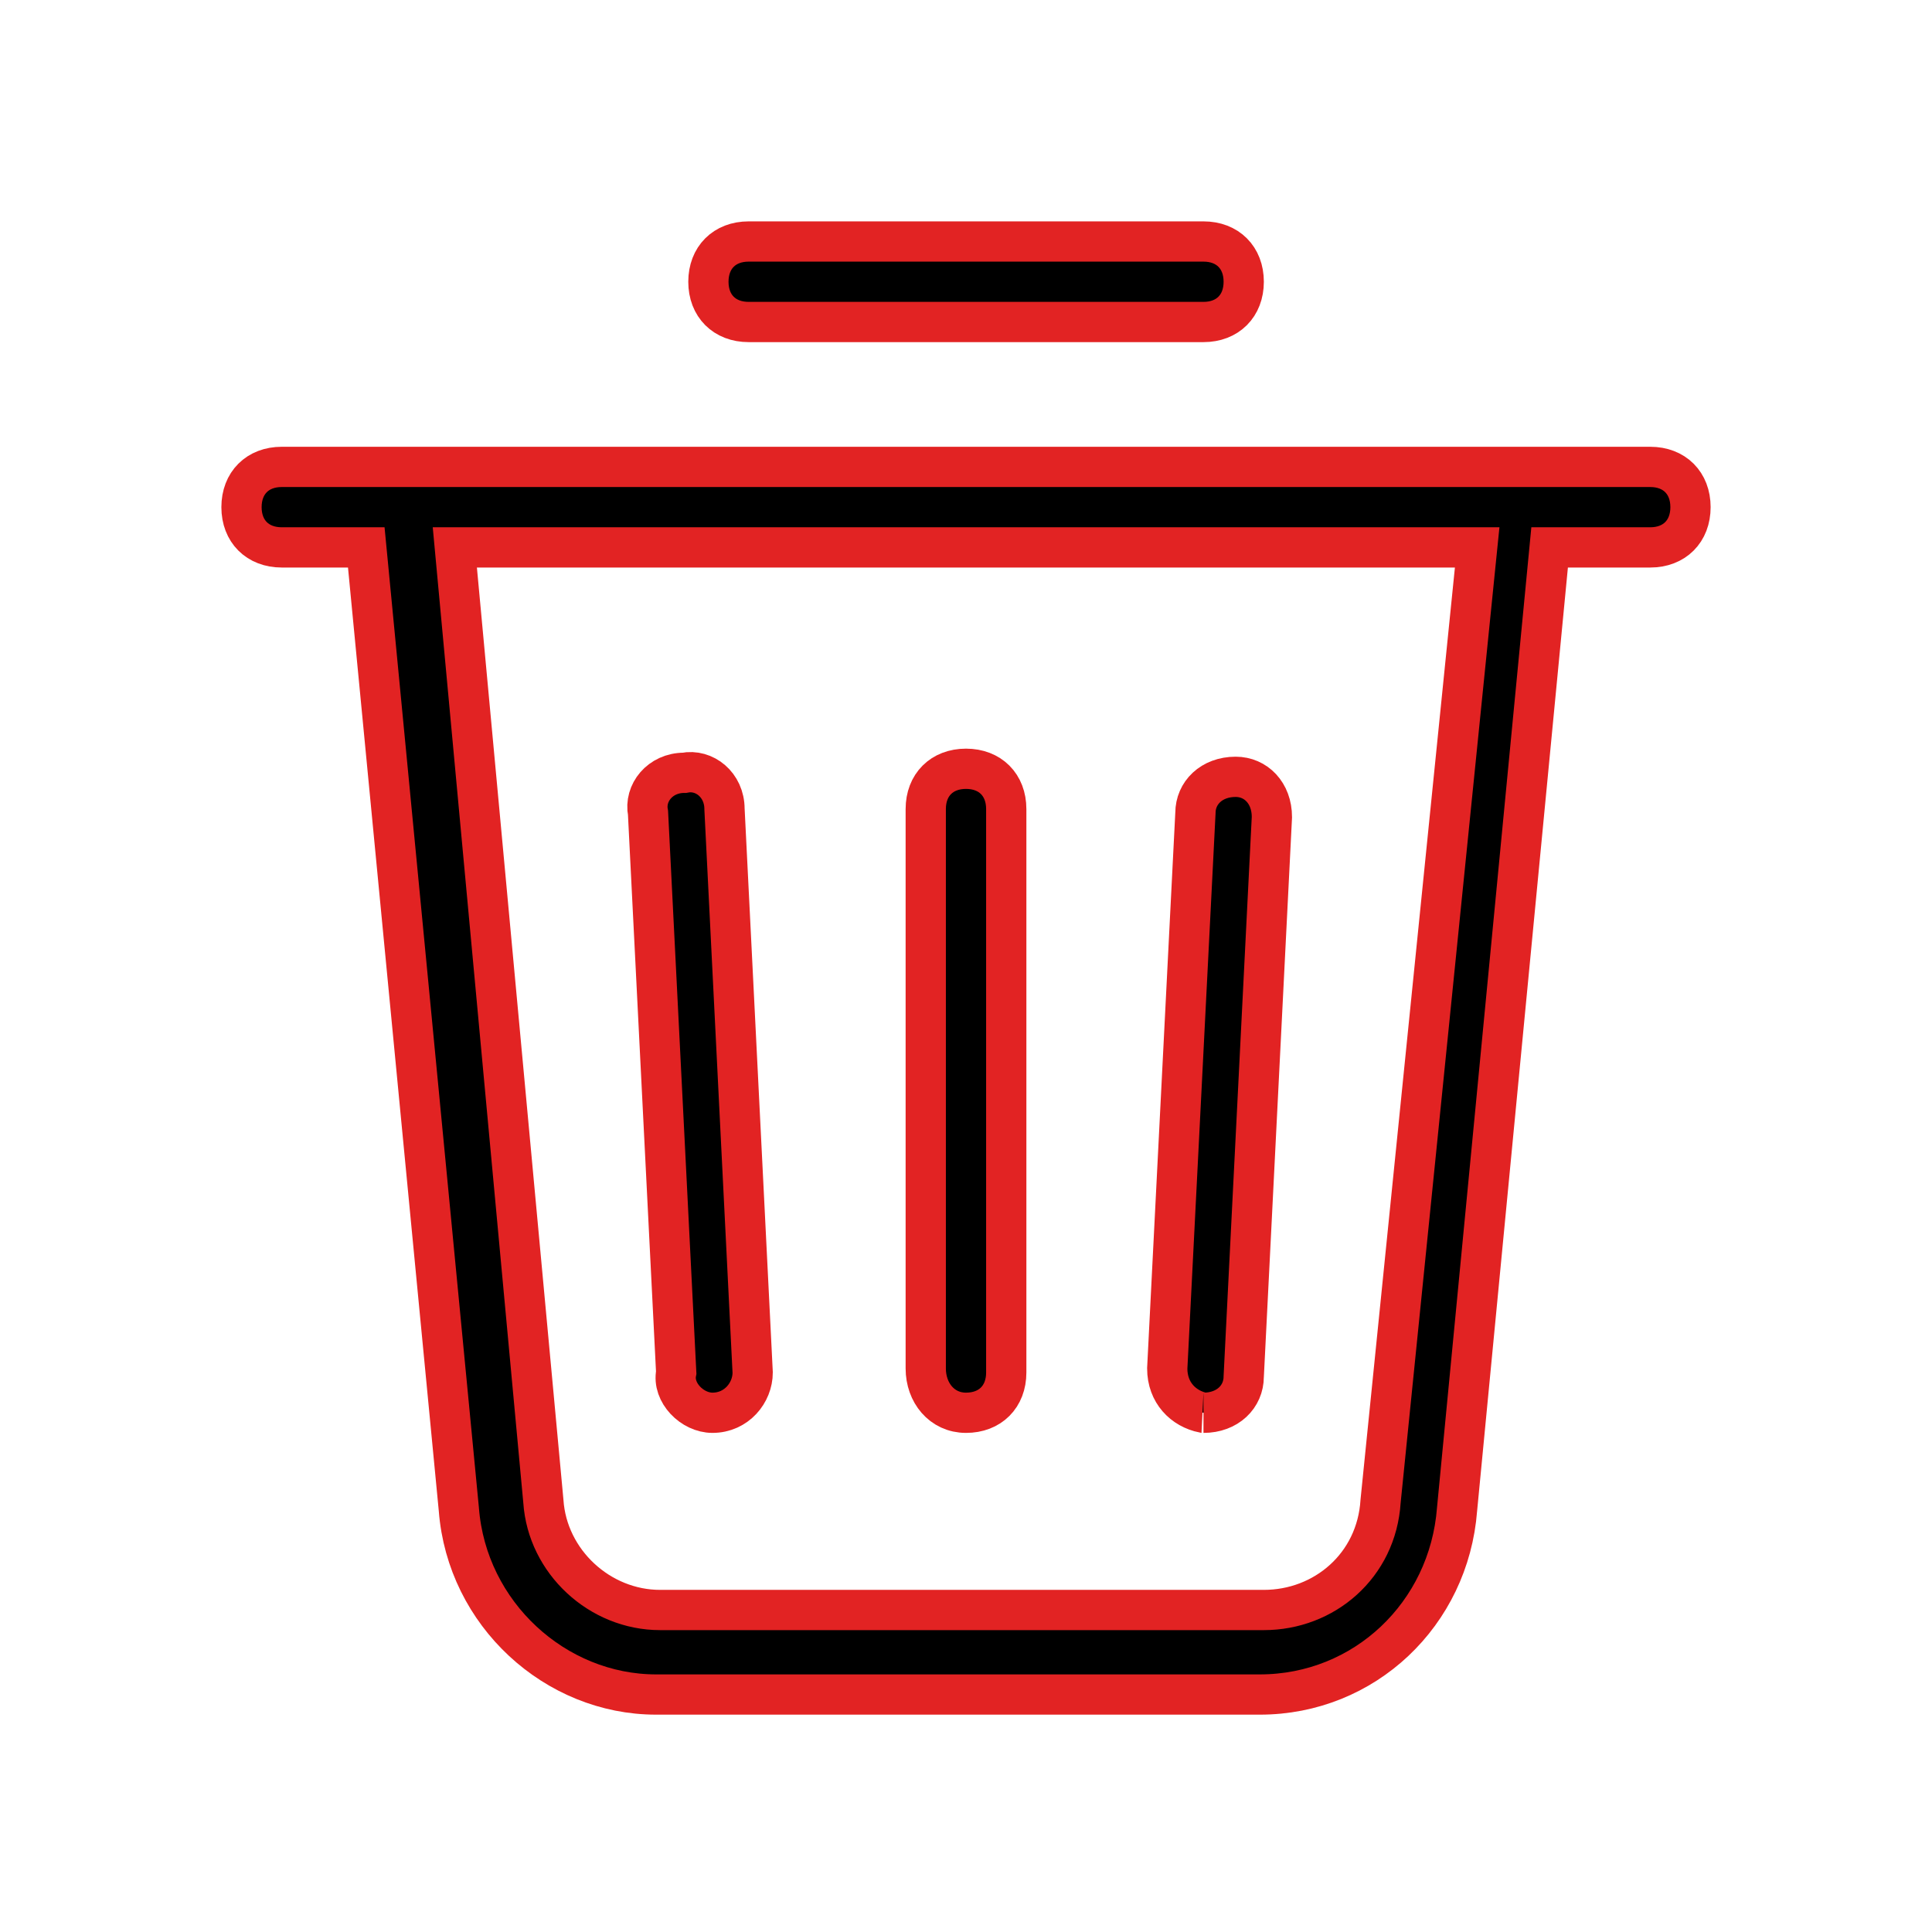
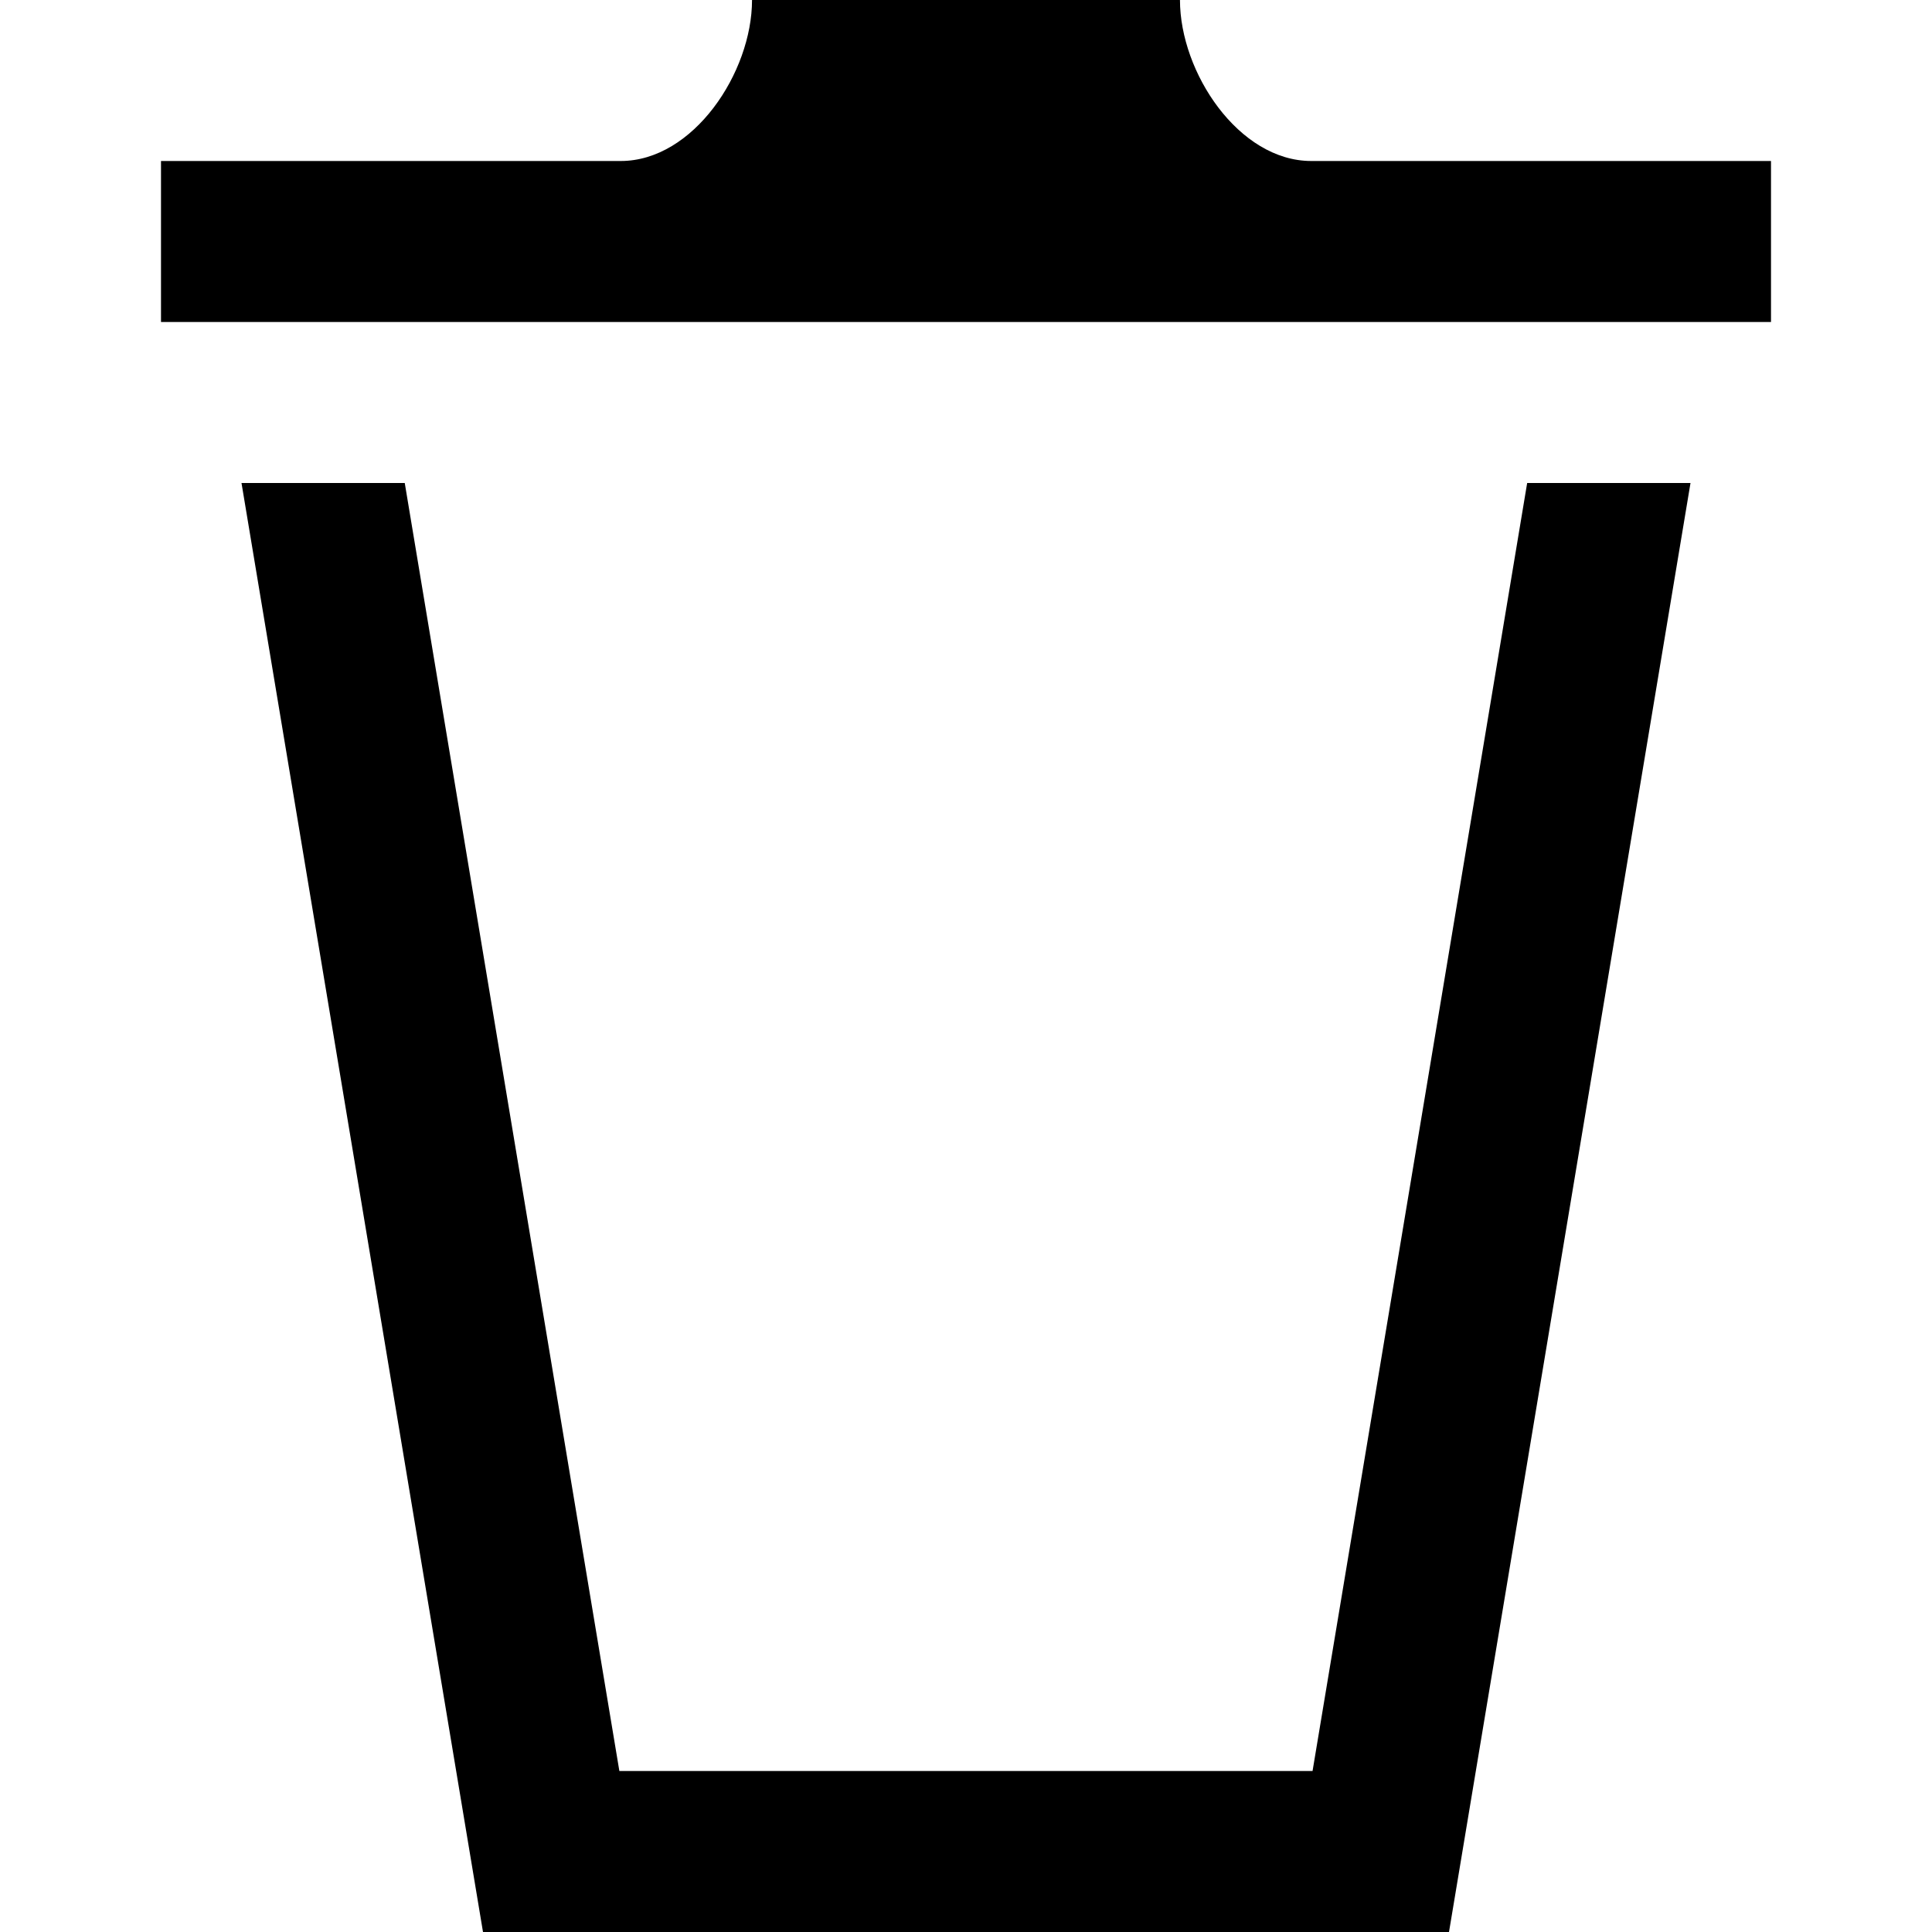
- <svg xmlns="http://www.w3.org/2000/svg" id="Layer_1" style="enable-background:new 0 0 48 48;" version="1.1" viewBox="0 0 48 48" xml:space="preserve">
-   <g>
-     <path style="stroke:#e22323" d="M17.7,35.1C17.7,35.1,17.7,35.1,17.7,35.1c0.6,0,1-0.5,1-1L18,20.1c0-0.6-0.5-1-1-0.9c-0.6,0-1,0.5-0.9,1l0.7,13.9   C16.7,34.6,17.2,35.1,17.7,35.1z" />
-     <path style="stroke:#e22323" d="M29.9,35.1C30,35.1,30,35.1,29.9,35.1c0.6,0,1-0.4,1-0.9l0.7-13.9c0-0.6-0.4-1-0.9-1c-0.6,0-1,0.4-1,0.9L29,34   C29,34.6,29.4,35,29.9,35.1z" />
-     <path style="stroke:#e22323" d="M24,35.1c0.6,0,1-0.4,1-1V20.1c0-0.6-0.4-1-1-1s-1,0.4-1,1v13.9C23,34.6,23.4,35.1,24,35.1z" />
-     <path style="stroke:#e22323" d="M41,11.6H10.7l-0.7,0c0,0,0,0,0,0c0,0,0,0,0,0H7c-0.6,0-1,0.4-1,1s0.4,1,1,1h2.1l2.3,23.9c0.2,2.6,2.4,4.6,4.9,4.6h15   c2.6,0,4.7-2,4.9-4.6l2.3-23.9H41c0.6,0,1-0.4,1-1S41.6,11.6,41,11.6z M34.3,37.3c-0.1,1.6-1.4,2.7-2.9,2.7h-15   c-1.5,0-2.8-1.2-2.9-2.7l-2.2-23.7l25.4,0L34.3,37.3z" />
-     <path style="stroke:#e22323" d="M18.6,8h11.3c0.6,0,1-0.4,1-1s-0.4-1-1-1H18.6c-0.6,0-1,0.4-1,1S18,8,18.6,8z" />
-   </g>
+ <svg xmlns="http://www.w3.org/2000/svg" width="24" height="24" viewBox="0 0 24 24">
+   <path d="M21 6l-3 18h-12l-3-18h2.028l2.666 16h8.611l2.666-16h2.029zm-4.711-4c-.9 0-1.631-1.099-1.631-2h-5.316c0 .901-.73 2-1.631 2h-5.711v2h20v-2h-5.711z" />
</svg>
